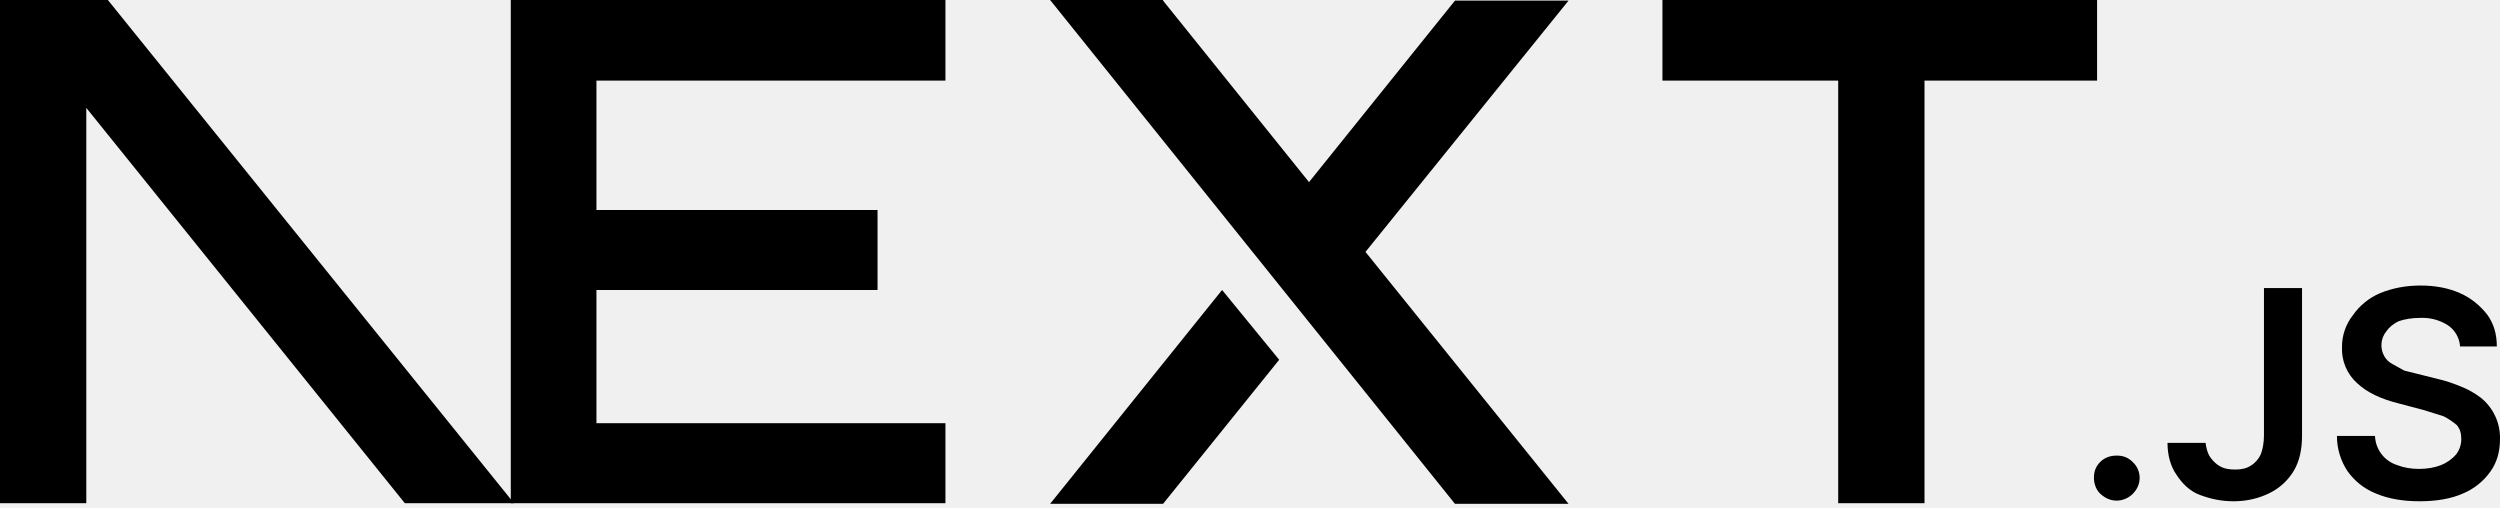
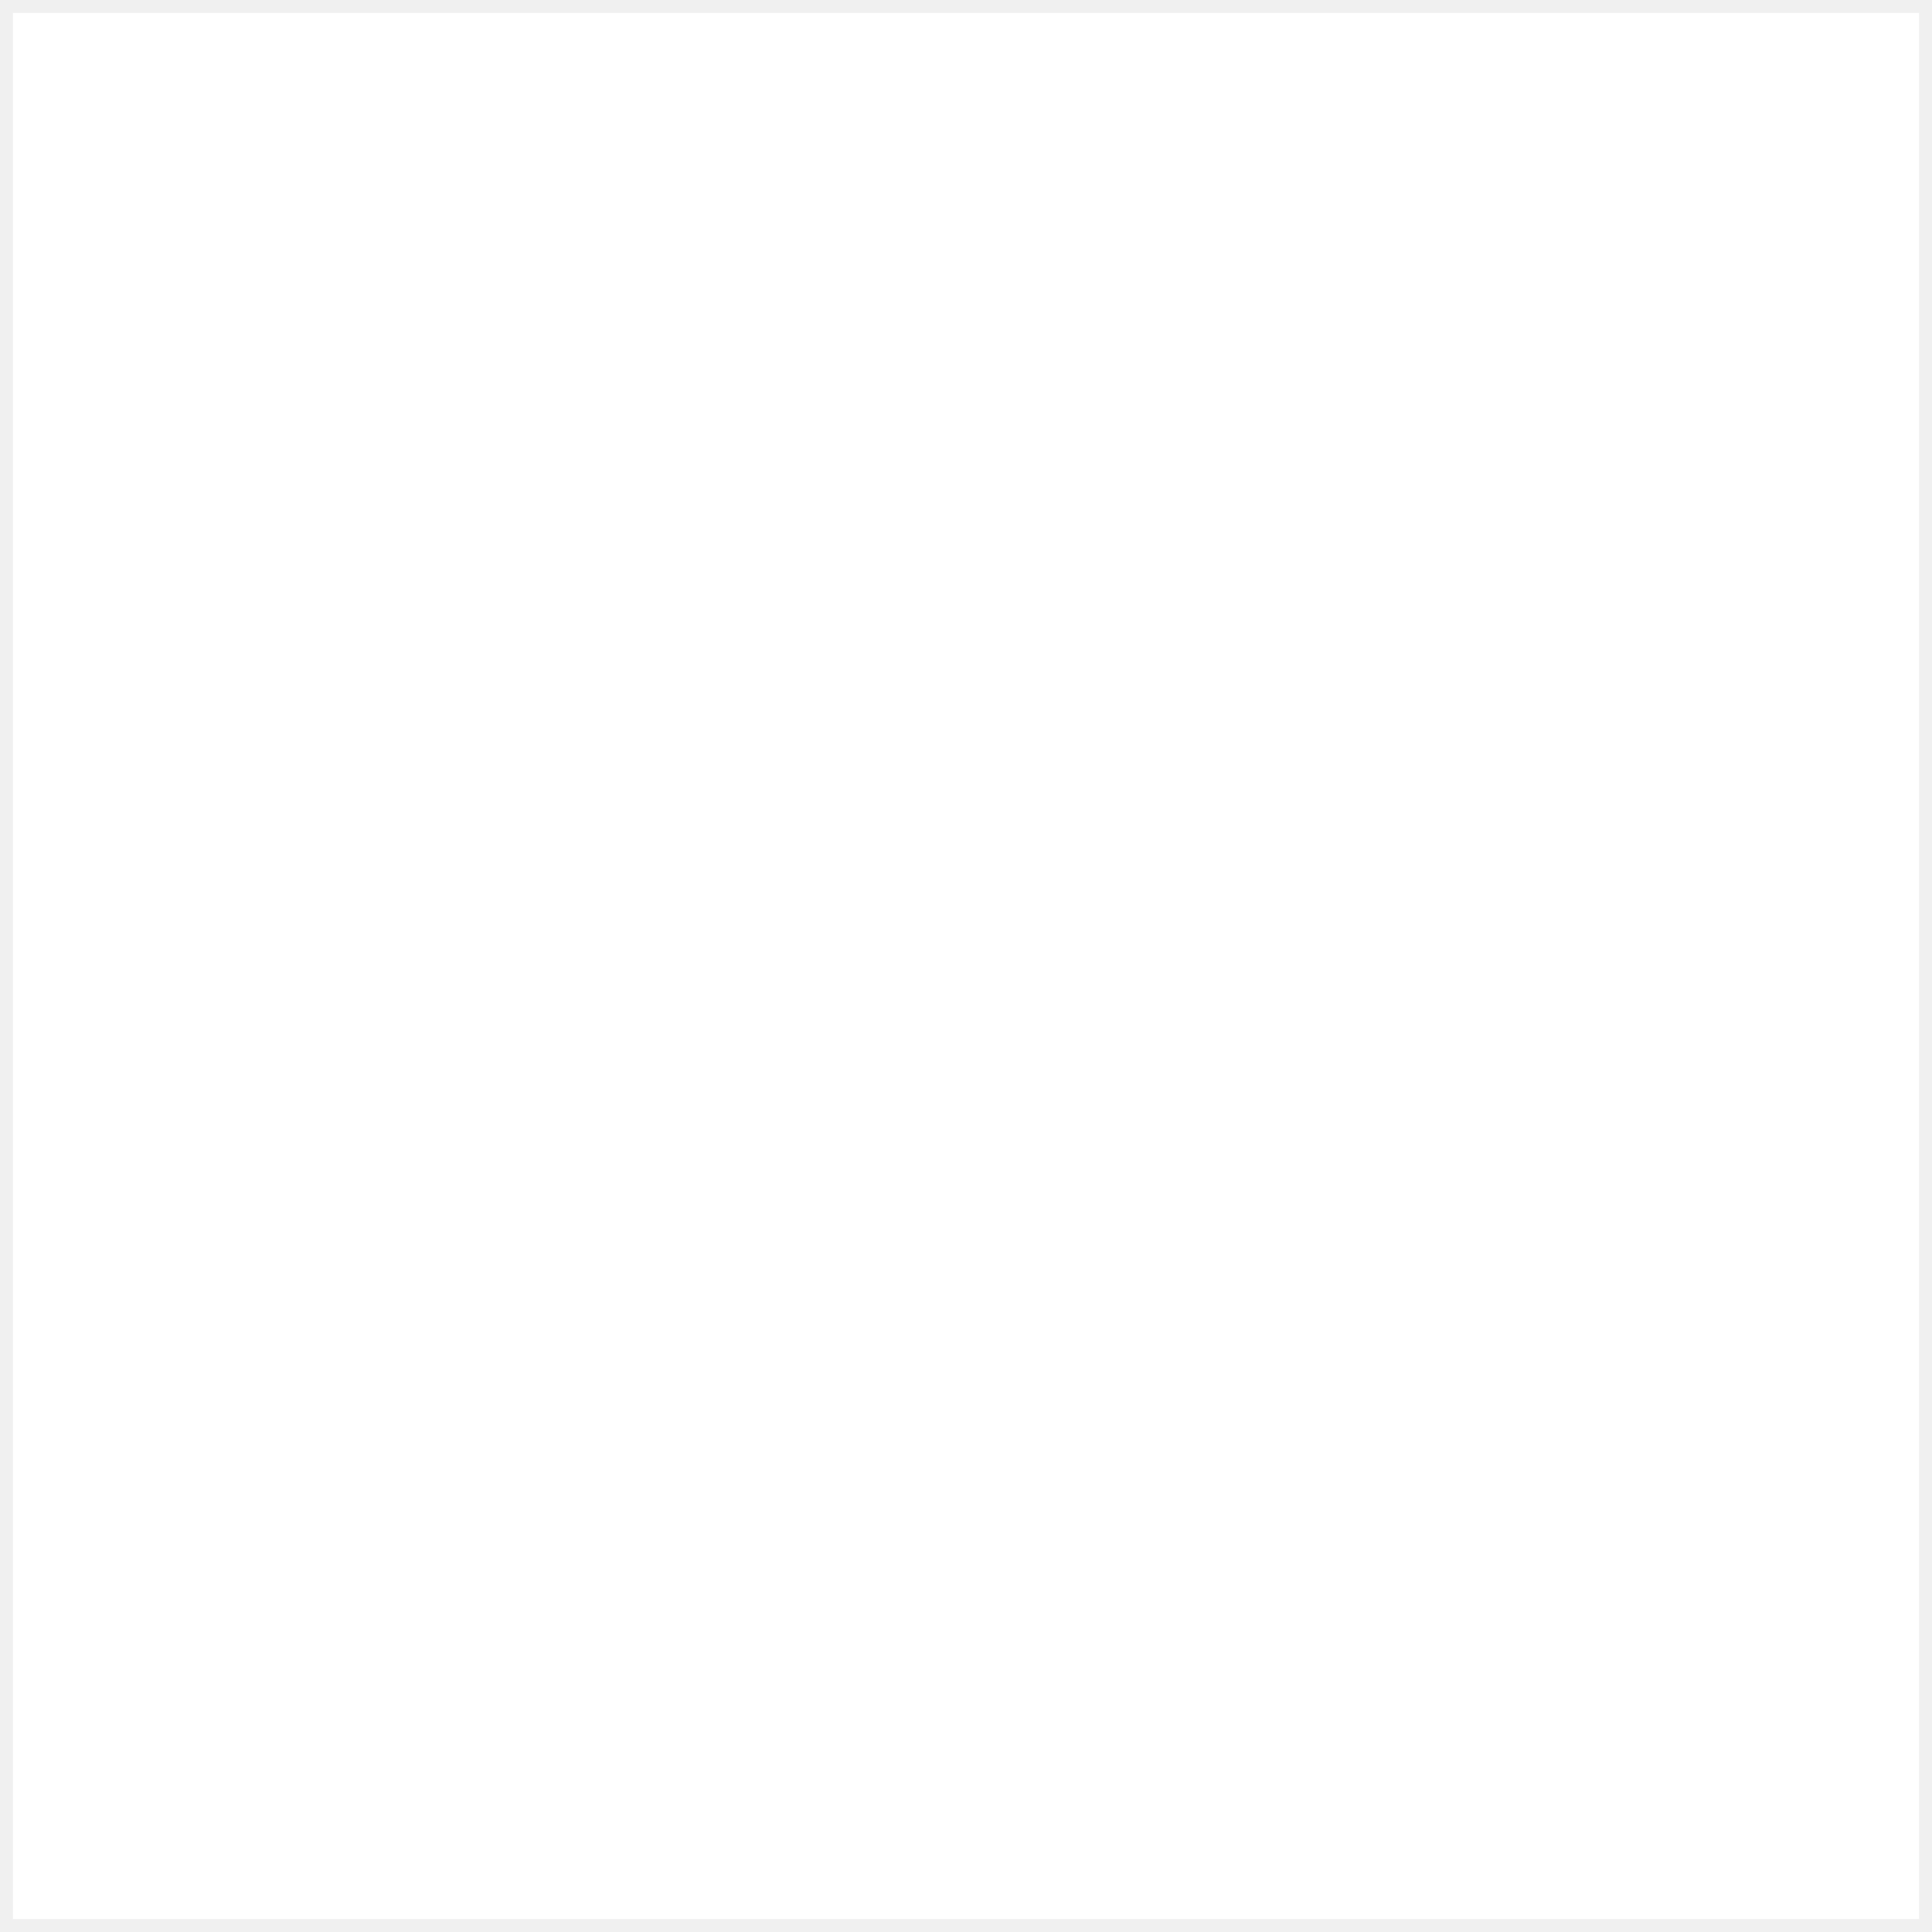
- <svg xmlns="http://www.w3.org/2000/svg" fill="none" viewBox="0 0 394 80">
-   <path fill="#000" d="M262 0h68.5v12.7h-27.2v66.6h-13.6V12.7H262V0ZM149 0v12.7H94v20.4h44.3v12.6H94v21h55v12.6H80.5V0h68.7zm34.3 0h-17.8l63.8 79.4h17.9l-32-39.7 32-39.6h-17.9l-23 28.6-23-28.6zm18.3 56.7-9-11-27.1 33.7h17.8l18.3-22.7z" />
-   <path fill="#000" d="M81 79.3 17 0H0v79.3h13.6V17l50.2 62.3H81Zm252.6-.4c-1 0-1.8-.4-2.5-1s-1.1-1.6-1.1-2.6.3-1.8 1-2.5 1.6-1 2.6-1 1.8.3 2.5 1a3.4 3.4 0 0 1 .6 4.3 3.7 3.7 0 0 1-3 1.8zm23.2-33.5h6v23.3c0 2.1-.4 4-1.3 5.5a9.1 9.1 0 0 1-3.8 3.5c-1.6.8-3.5 1.3-5.7 1.3-2 0-3.7-.4-5.3-1s-2.8-1.8-3.7-3.2c-.9-1.3-1.4-3-1.4-5h6c.1.8.3 1.6.7 2.2s1 1.2 1.6 1.5c.7.4 1.5.5 2.4.5 1 0 1.8-.2 2.4-.6a4 4 0 0 0 1.6-1.8c.3-.8.5-1.8.5-3V45.5zm30.9 9.1a4.4 4.4 0 0 0-2-3.3 7.5 7.5 0 0 0-4.3-1.1c-1.3 0-2.4.2-3.3.5-.9.4-1.6 1-2 1.6a3.5 3.5 0 0 0-.3 4c.3.5.7.9 1.3 1.2l1.8 1 2 .5 3.2.8c1.3.3 2.5.7 3.7 1.2a13 13 0 0 1 3.2 1.8 8.1 8.1 0 0 1 3 6.5c0 2-.5 3.7-1.5 5.1a10 10 0 0 1-4.4 3.5c-1.8.8-4.1 1.2-6.8 1.2-2.6 0-4.9-.4-6.8-1.2-2-.8-3.4-2-4.5-3.5a10 10 0 0 1-1.7-5.6h6a5 5 0 0 0 3.5 4.6c1 .4 2.2.6 3.4.6 1.3 0 2.5-.2 3.5-.6 1-.4 1.8-1 2.4-1.7a4 4 0 0 0 .8-2.4c0-.9-.2-1.6-.7-2.2a11 11 0 0 0-2.1-1.4l-3.2-1-3.8-1c-2.8-.7-5-1.7-6.6-3.2a7.2 7.2 0 0 1-2.4-5.7 8 8 0 0 1 1.7-5 10 10 0 0 1 4.3-3.5c2-.8 4-1.2 6.4-1.2 2.3 0 4.4.4 6.2 1.2 1.8.8 3.2 2 4.3 3.4 1 1.4 1.5 3 1.5 5h-5.8z" />
+ <svg xmlns="http://www.w3.org/2000/svg" width="23" height="23" viewBox="0 0 23 23" fill="none">
+   <rect width="22.692" height="22.692" transform="matrix(-1 0 0 1 22.8462 0.153839)" fill="white" />
</svg>
